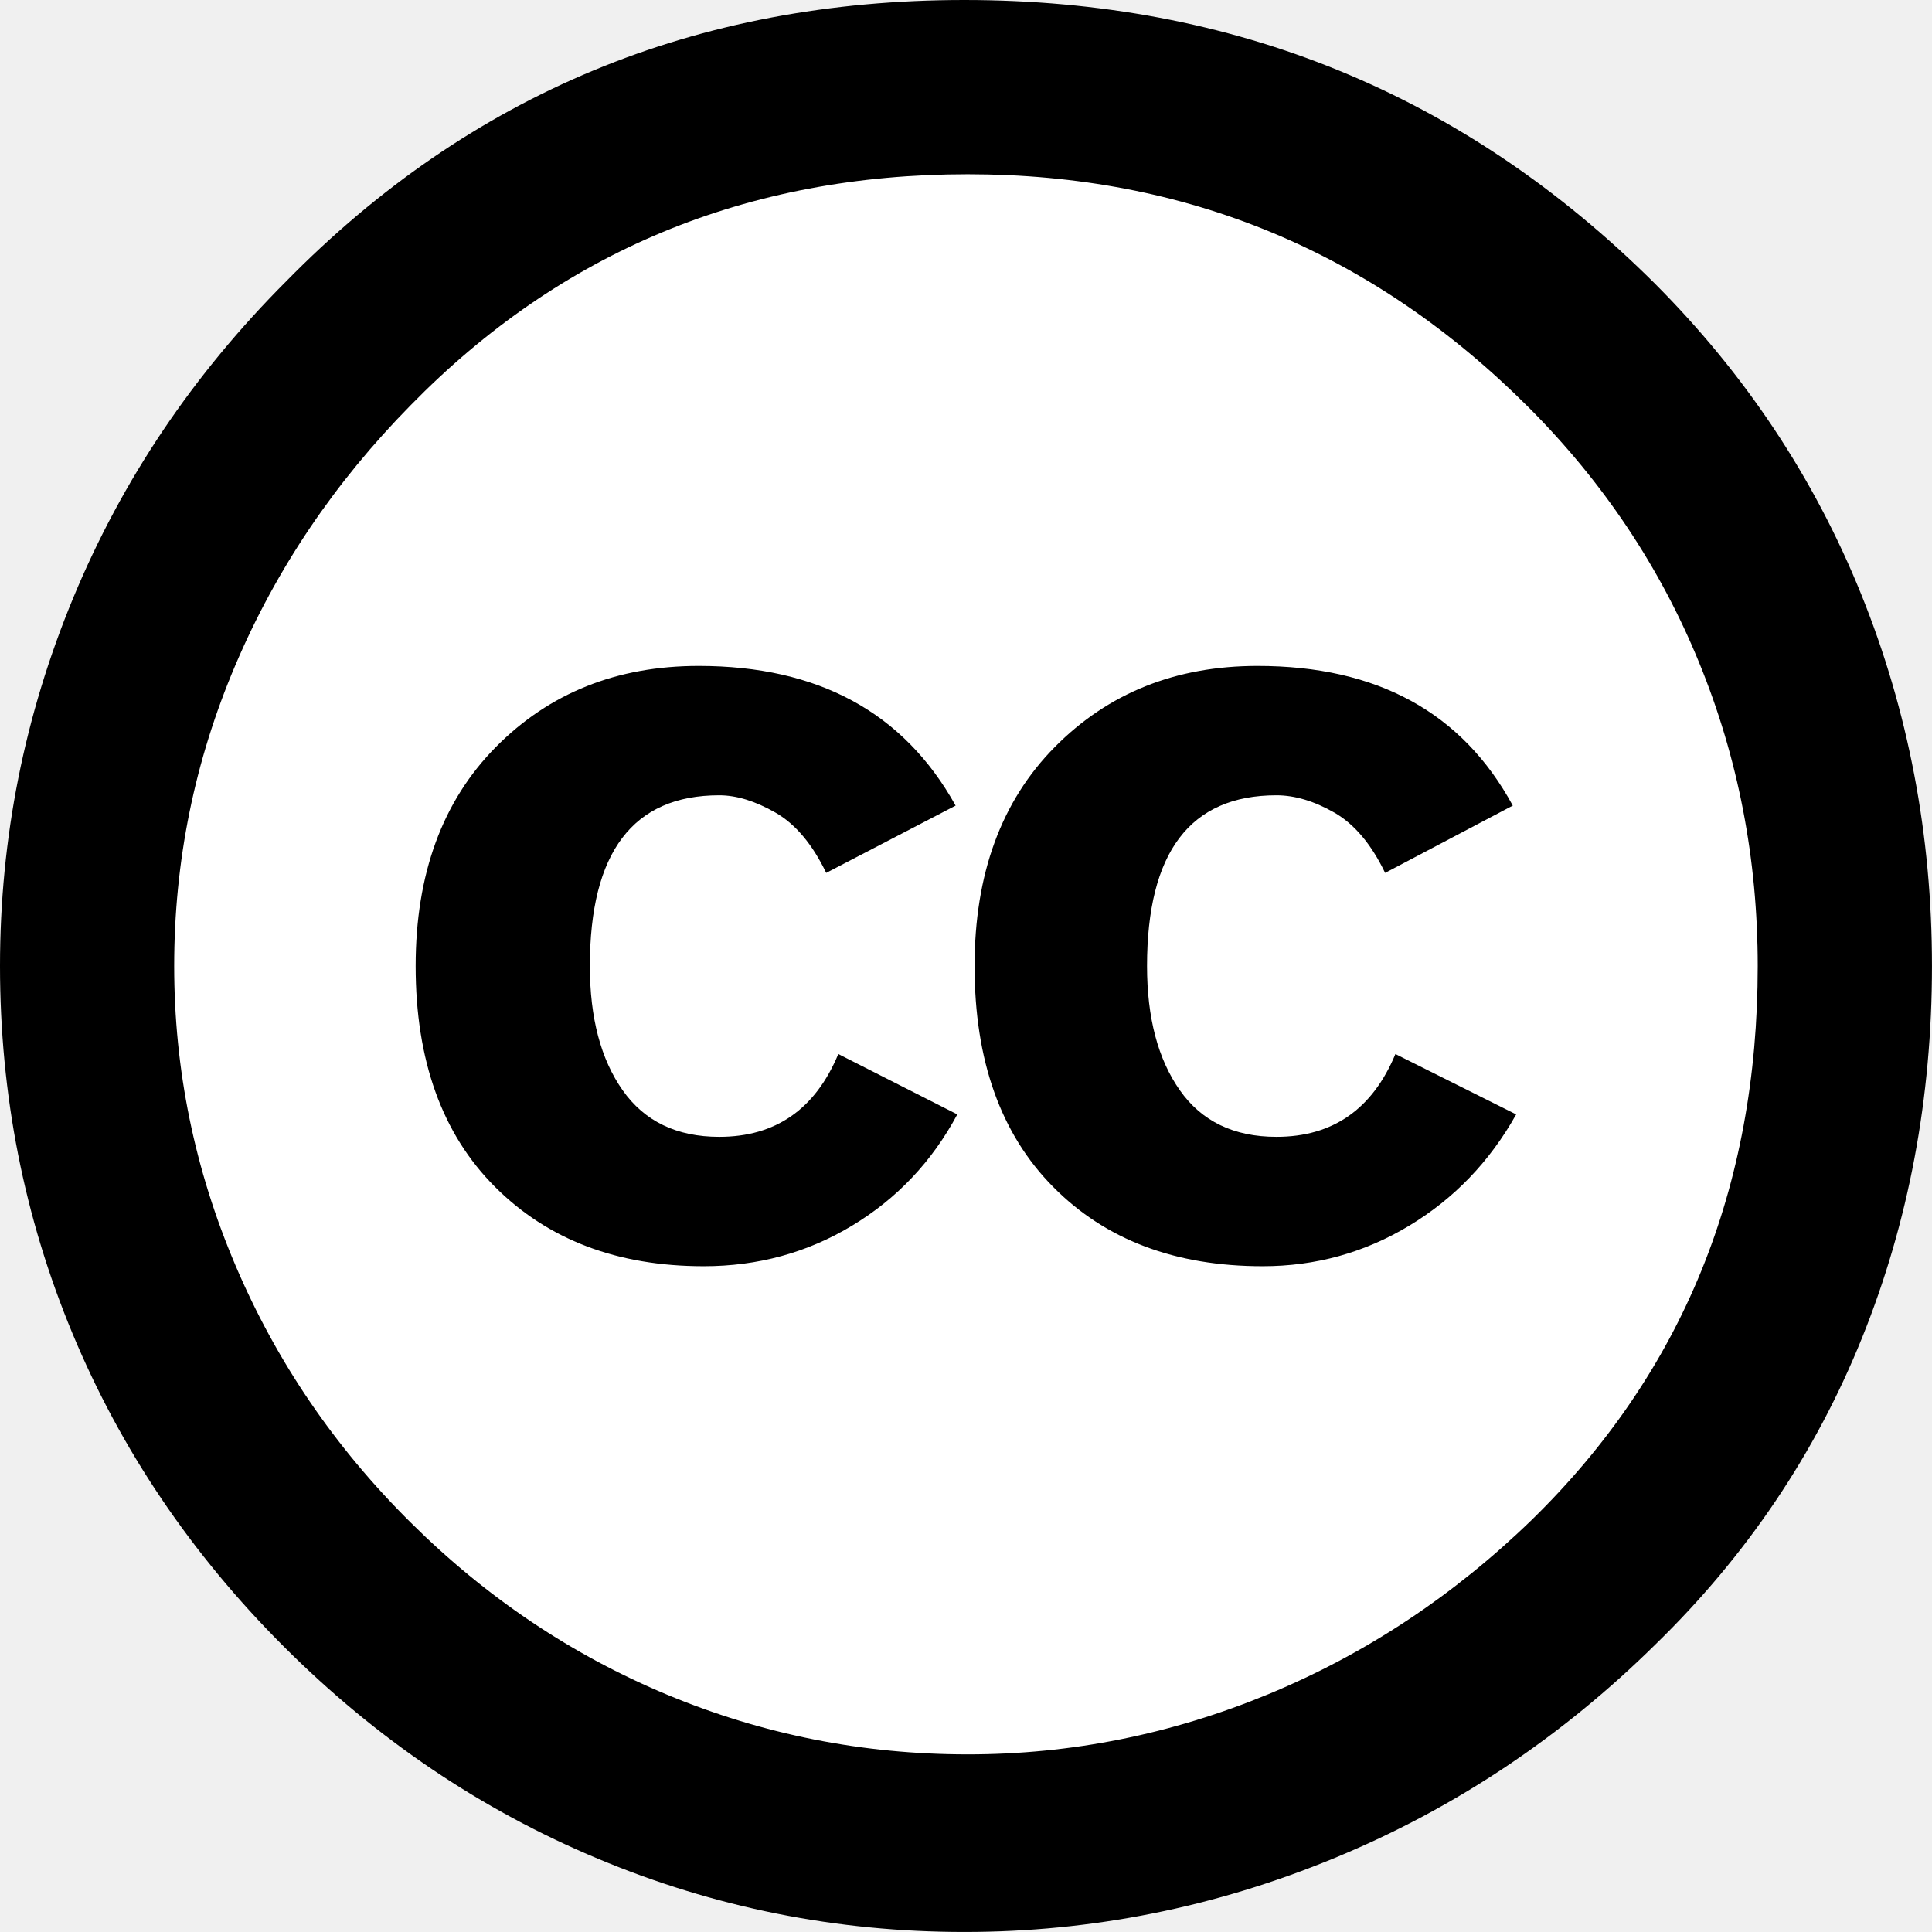
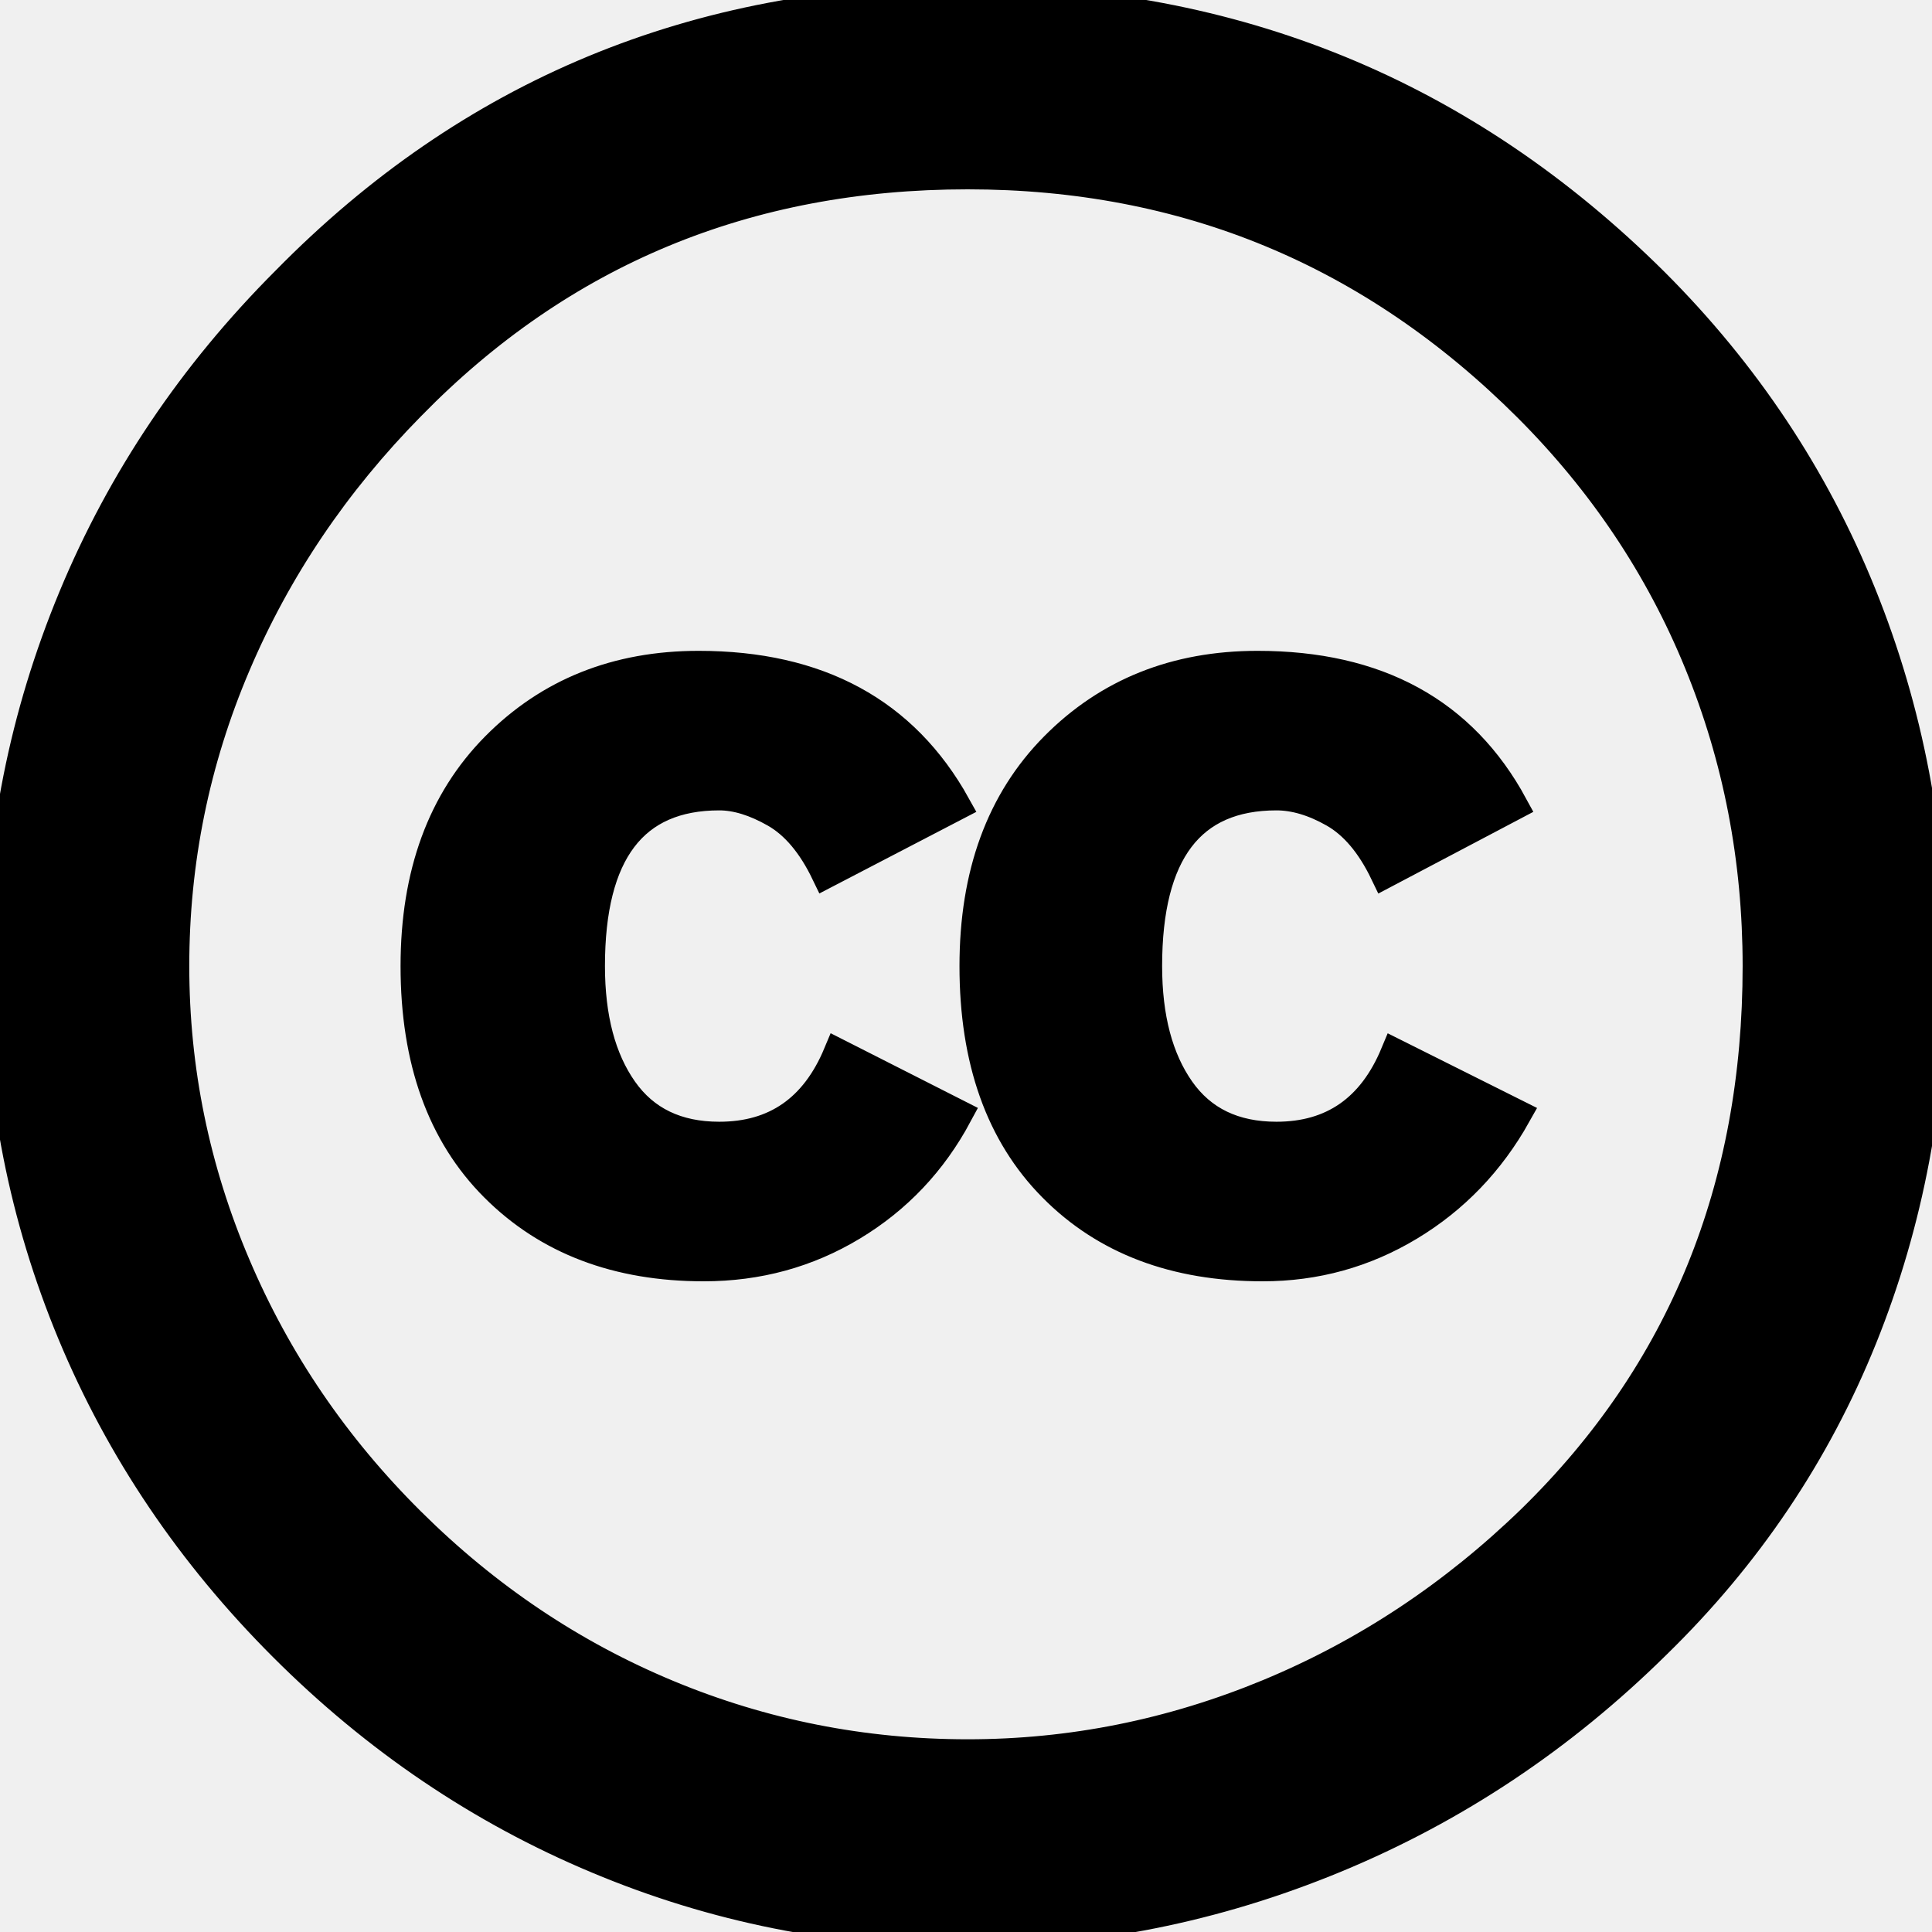
<svg xmlns="http://www.w3.org/2000/svg" version="1.0" id="Layer_1" x="0px" y="0px" width="64px" height="64px" viewBox="5.5 -3.5 64 64" enable-background="new 5.5 -3.5 64 64" xml:space="preserve">
  <g>
-     <circle fill="#FFFFFF" cx="37.785" cy="28.501" r="28.836" />
-     <path d="M37.441-3.5c8.951,0,16.572,3.125,22.857,9.372c3.008,3.009,5.295,6.448,6.857,10.314   c1.561,3.867,2.344,7.971,2.344,12.314c0,4.381-0.773,8.486-2.314,12.313c-1.543,3.828-3.82,7.21-6.828,10.143   c-3.123,3.085-6.666,5.448-10.629,7.086c-3.961,1.638-8.057,2.457-12.285,2.457s-8.276-0.808-12.143-2.429   c-3.866-1.618-7.333-3.961-10.4-7.027c-3.067-3.066-5.4-6.524-7-10.372S5.5,32.767,5.5,28.5c0-4.229,0.809-8.295,2.428-12.2   c1.619-3.905,3.972-7.4,7.057-10.486C21.08-0.394,28.565-3.5,37.441-3.5z M37.557,2.272c-7.314,0-13.467,2.553-18.458,7.657   c-2.515,2.553-4.448,5.419-5.8,8.6c-1.354,3.181-2.029,6.505-2.029,9.972c0,3.429,0.675,6.734,2.029,9.913   c1.353,3.183,3.285,6.021,5.8,8.516c2.514,2.496,5.351,4.399,8.515,5.715c3.161,1.314,6.476,1.971,9.943,1.971   c3.428,0,6.75-0.665,9.973-1.999c3.219-1.335,6.121-3.257,8.713-5.771c4.99-4.876,7.484-10.99,7.484-18.344   c0-3.543-0.648-6.895-1.943-10.057c-1.293-3.162-3.18-5.98-5.654-8.458C50.984,4.844,44.795,2.272,37.557,2.272z M37.156,23.187   l-4.287,2.229c-0.458-0.951-1.019-1.619-1.685-2c-0.667-0.38-1.286-0.571-1.858-0.571c-2.856,0-4.286,1.885-4.286,5.657   c0,1.714,0.362,3.084,1.085,4.113c0.724,1.029,1.791,1.544,3.201,1.544c1.867,0,3.181-0.915,3.944-2.743l3.942,2   c-0.838,1.563-2,2.791-3.486,3.686c-1.484,0.896-3.123,1.343-4.914,1.343c-2.857,0-5.163-0.875-6.915-2.629   c-1.752-1.752-2.628-4.19-2.628-7.313c0-3.048,0.886-5.466,2.657-7.257c1.771-1.79,4.009-2.686,6.715-2.686   C32.604,18.558,35.441,20.101,37.156,23.187z M55.613,23.187l-4.229,2.229c-0.457-0.951-1.02-1.619-1.686-2   c-0.668-0.38-1.307-0.571-1.914-0.571c-2.857,0-4.287,1.885-4.287,5.657c0,1.714,0.363,3.084,1.086,4.113   c0.723,1.029,1.789,1.544,3.201,1.544c1.865,0,3.18-0.915,3.941-2.743l4,2c-0.875,1.563-2.057,2.791-3.541,3.686   c-1.486,0.896-3.105,1.343-4.857,1.343c-2.896,0-5.209-0.875-6.941-2.629c-1.736-1.752-2.602-4.19-2.602-7.313   c0-3.048,0.885-5.466,2.658-7.257c1.77-1.79,4.008-2.686,6.713-2.686C51.117,18.558,53.938,20.101,55.613,23.187z" />
+     <path stroke="black" fill="black" d="M37.441-3.5c8.951,0,16.572,3.125,22.857,9.372c3.008,3.009,5.295,6.448,6.857,10.314   c1.561,3.867,2.344,7.971,2.344,12.314c0,4.381-0.773,8.486-2.314,12.313c-1.543,3.828-3.82,7.21-6.828,10.143   c-3.123,3.085-6.666,5.448-10.629,7.086c-3.961,1.638-8.057,2.457-12.285,2.457s-8.276-0.808-12.143-2.429   c-3.866-1.618-7.333-3.961-10.4-7.027c-3.067-3.066-5.4-6.524-7-10.372S5.5,32.767,5.5,28.5c0-4.229,0.809-8.295,2.428-12.2   c1.619-3.905,3.972-7.4,7.057-10.486C21.08-0.394,28.565-3.5,37.441-3.5z M37.557,2.272c-7.314,0-13.467,2.553-18.458,7.657   c-2.515,2.553-4.448,5.419-5.8,8.6c-1.354,3.181-2.029,6.505-2.029,9.972c0,3.429,0.675,6.734,2.029,9.913   c1.353,3.183,3.285,6.021,5.8,8.516c2.514,2.496,5.351,4.399,8.515,5.715c3.161,1.314,6.476,1.971,9.943,1.971   c3.428,0,6.75-0.665,9.973-1.999c3.219-1.335,6.121-3.257,8.713-5.771c4.99-4.876,7.484-10.99,7.484-18.344   c0-3.543-0.648-6.895-1.943-10.057c-1.293-3.162-3.18-5.98-5.654-8.458C50.984,4.844,44.795,2.272,37.557,2.272z M37.156,23.187   l-4.287,2.229c-0.458-0.951-1.019-1.619-1.685-2c-0.667-0.38-1.286-0.571-1.858-0.571c-2.856,0-4.286,1.885-4.286,5.657   c0,1.714,0.362,3.084,1.085,4.113c0.724,1.029,1.791,1.544,3.201,1.544c1.867,0,3.181-0.915,3.944-2.743l3.942,2   c-0.838,1.563-2,2.791-3.486,3.686c-1.484,0.896-3.123,1.343-4.914,1.343c-2.857,0-5.163-0.875-6.915-2.629   c-1.752-1.752-2.628-4.19-2.628-7.313c0-3.048,0.886-5.466,2.657-7.257c1.771-1.79,4.009-2.686,6.715-2.686   C32.604,18.558,35.441,20.101,37.156,23.187z M55.613,23.187l-4.229,2.229c-0.457-0.951-1.02-1.619-1.686-2   c-0.668-0.38-1.307-0.571-1.914-0.571c-2.857,0-4.287,1.885-4.287,5.657c0,1.714,0.363,3.084,1.086,4.113   c0.723,1.029,1.789,1.544,3.201,1.544c1.865,0,3.18-0.915,3.941-2.743l4,2c-0.875,1.563-2.057,2.791-3.541,3.686   c-1.486,0.896-3.105,1.343-4.857,1.343c-2.896,0-5.209-0.875-6.941-2.629c-1.736-1.752-2.602-4.19-2.602-7.313   c0-3.048,0.885-5.466,2.658-7.257c1.77-1.79,4.008-2.686,6.713-2.686C51.117,18.558,53.938,20.101,55.613,23.187z" />
  </g>
</svg>
